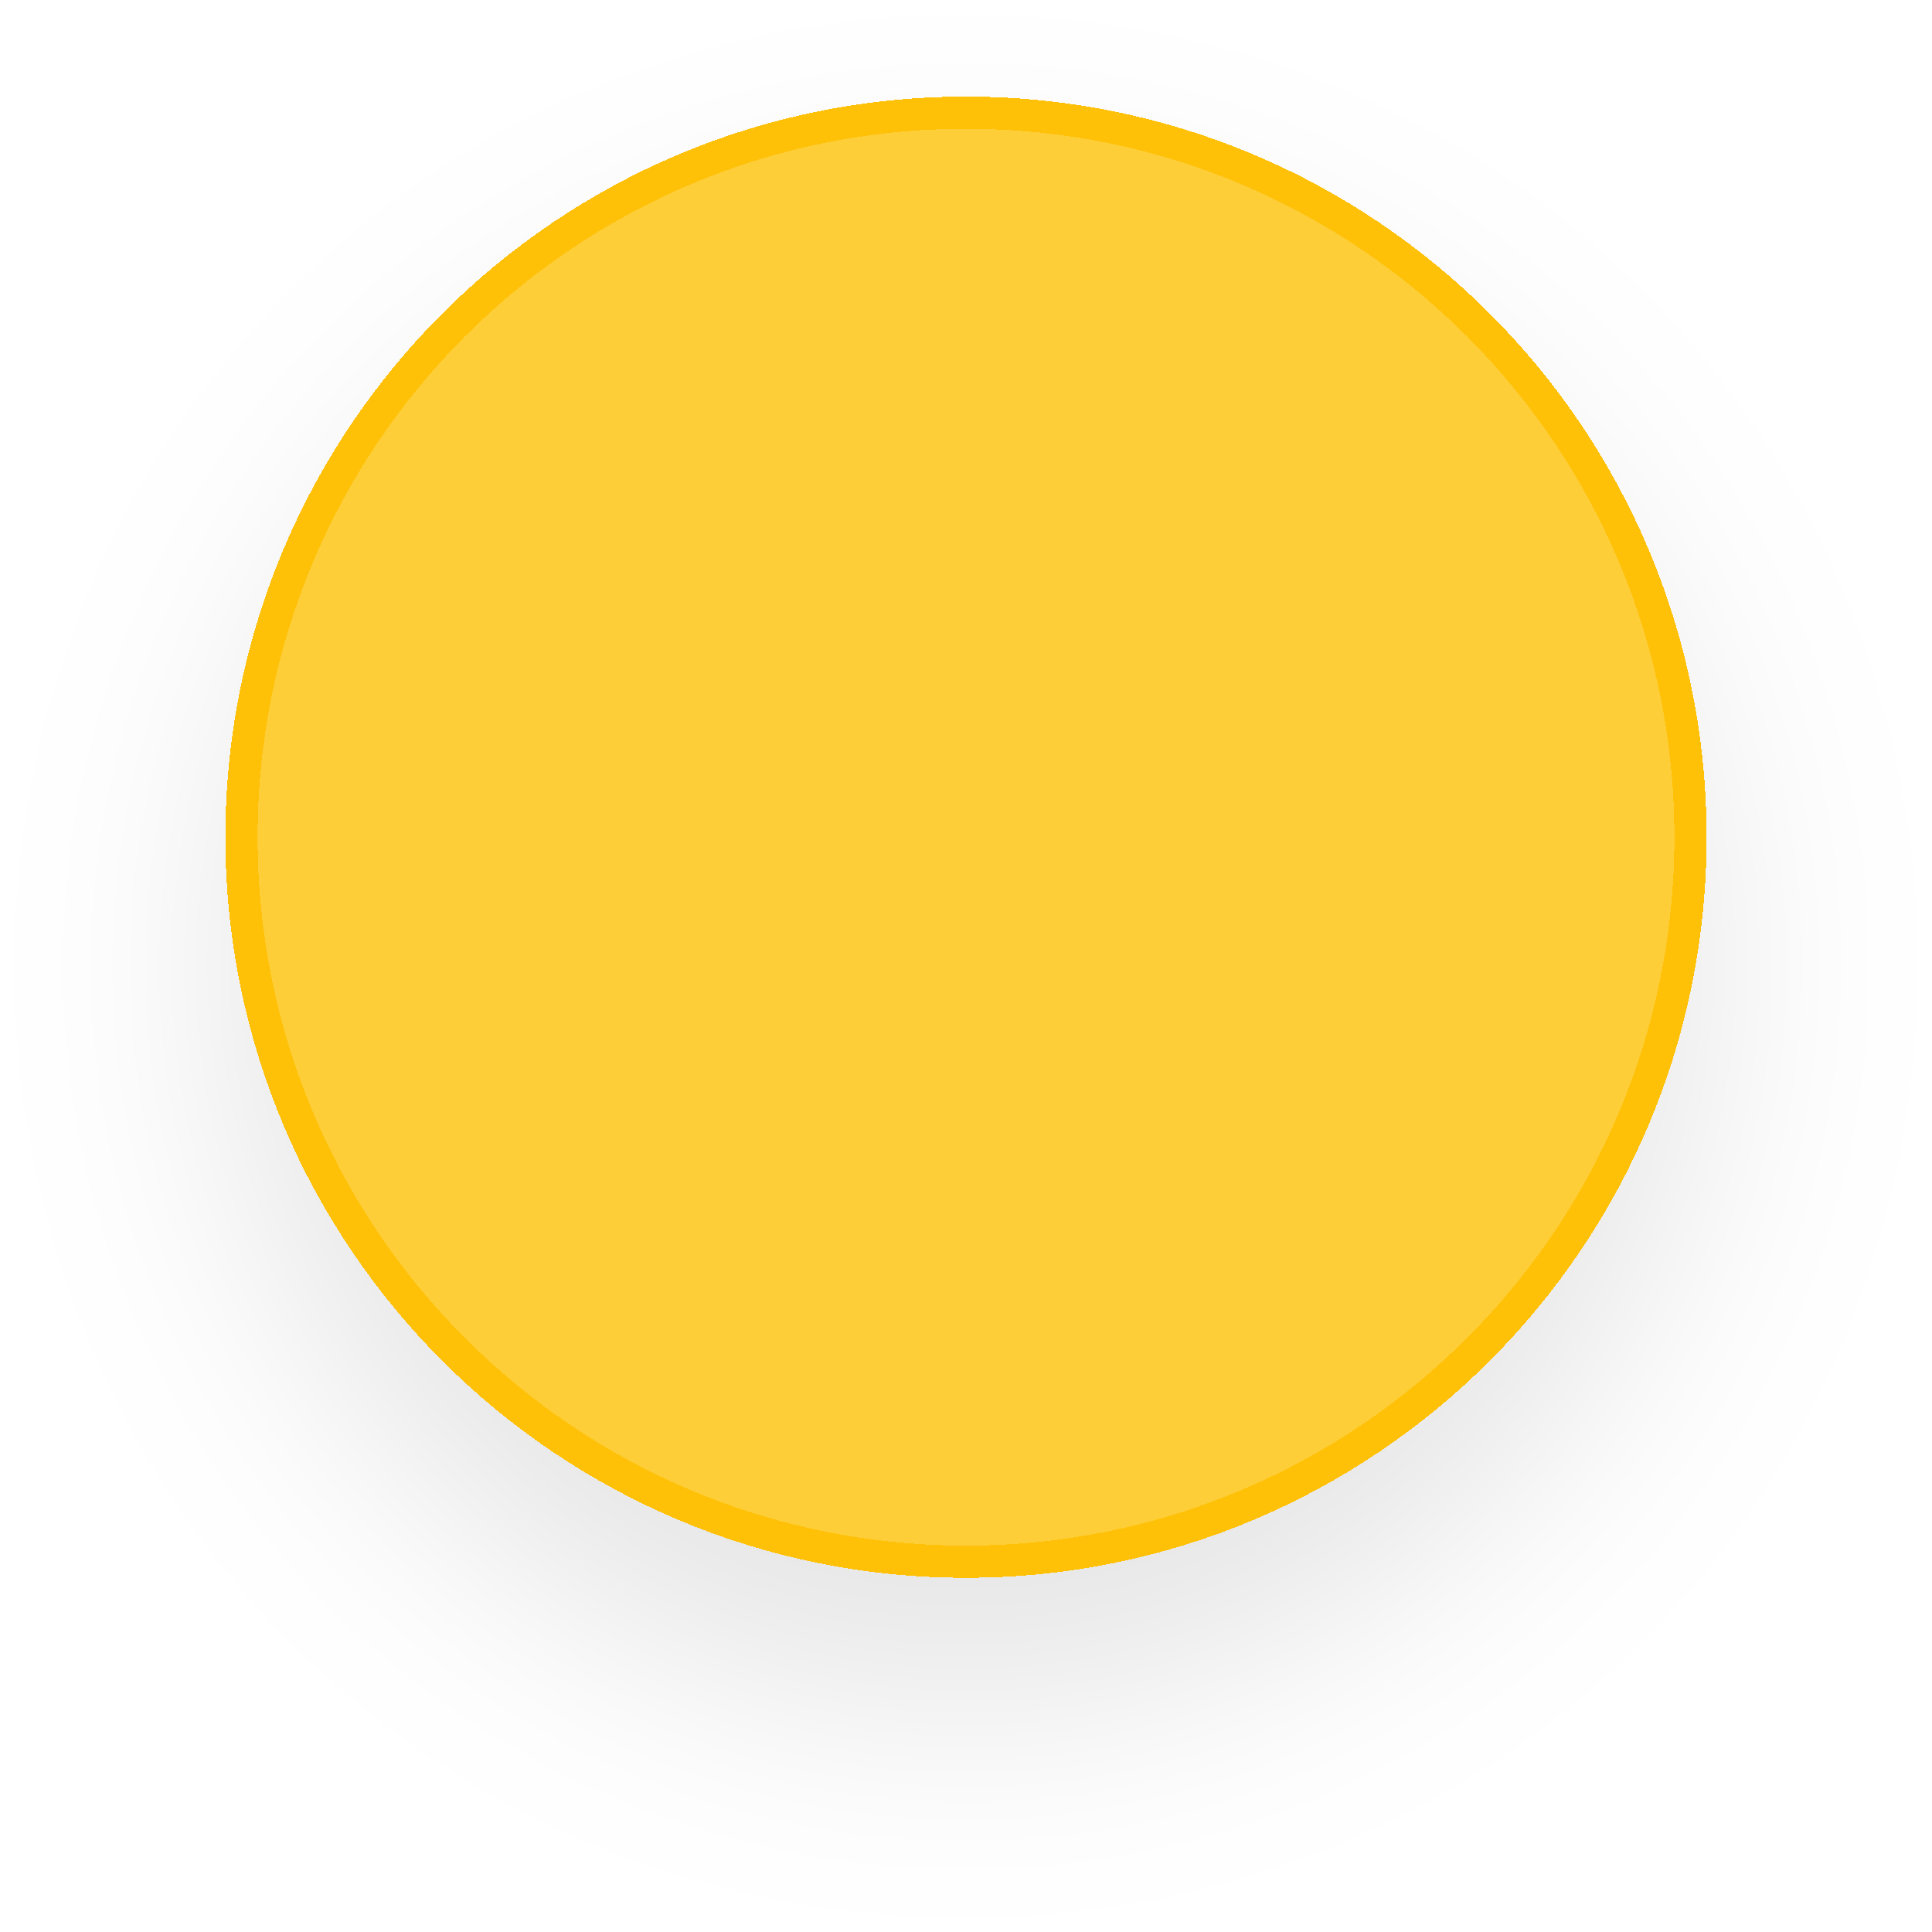
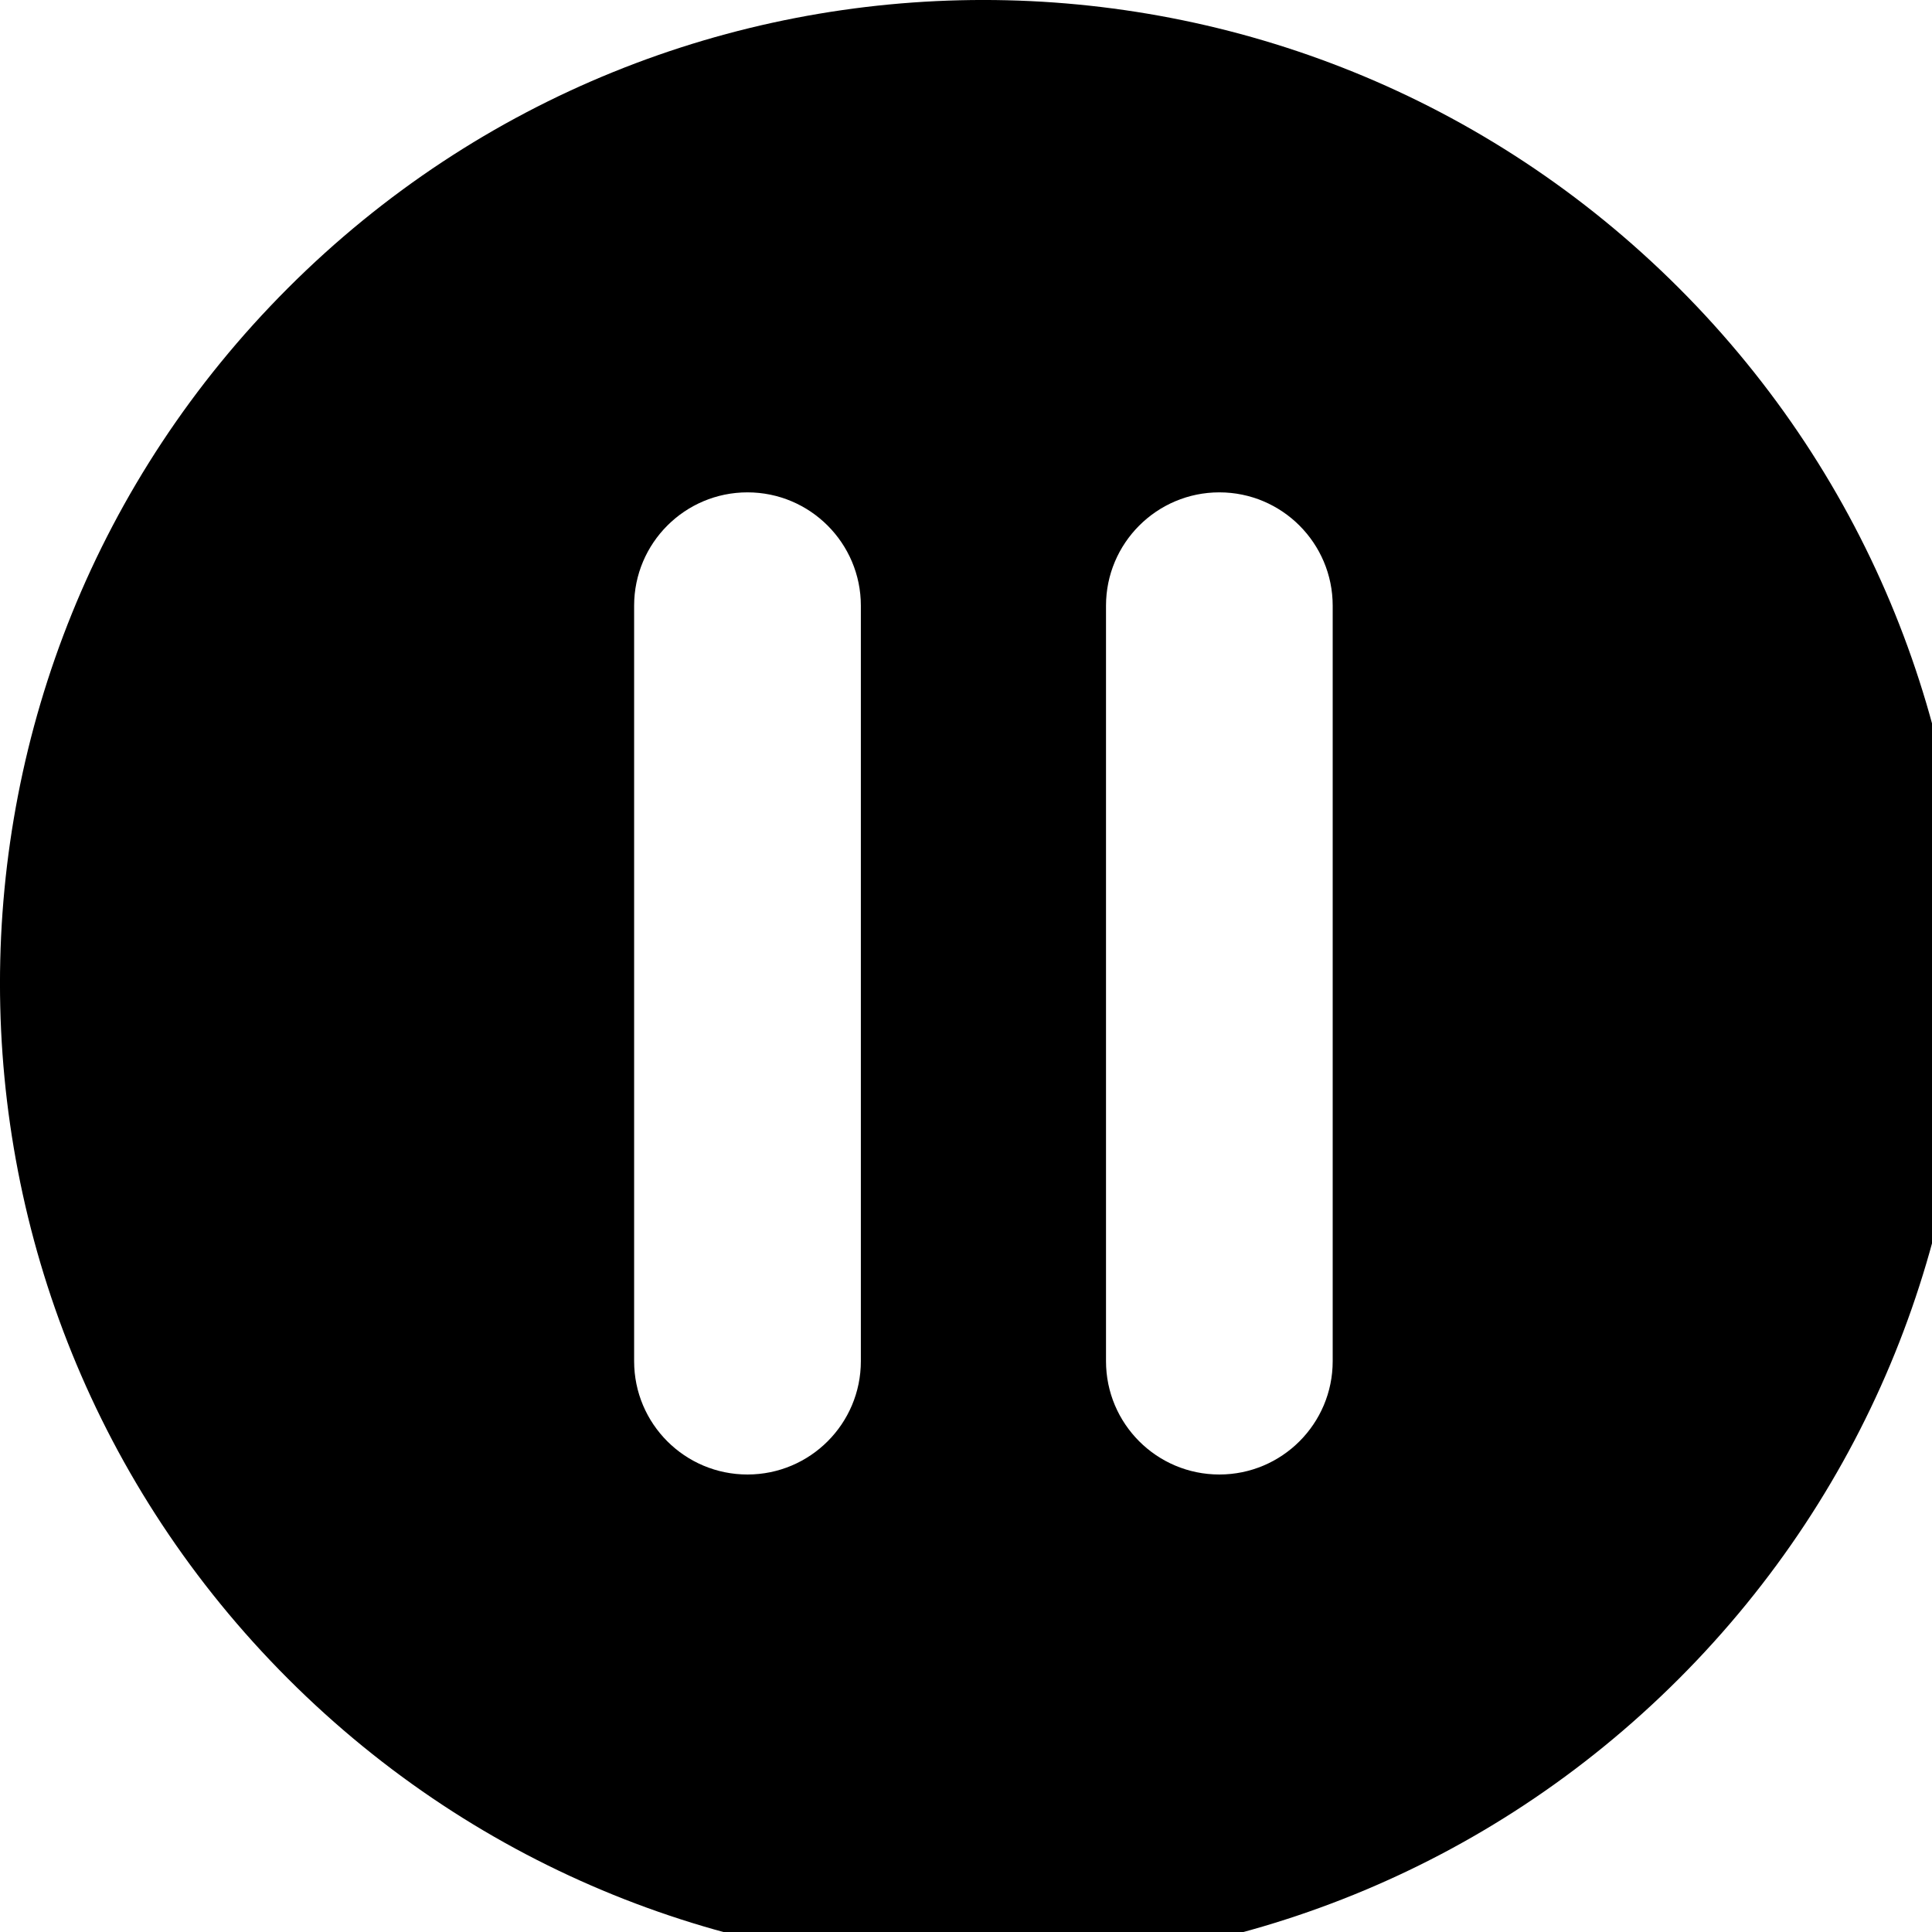
- <svg xmlns="http://www.w3.org/2000/svg" width="60" height="60" viewBox="0 0 60 60" fill="none">
-   <g filter="url(#filter0_d_1396_4428)">
-     <circle cx="30" cy="26" r="23" fill="#FEC107" fill-opacity="0.8" shape-rendering="crispEdges" />
-     <circle cx="30" cy="26" r="22.5" stroke="#FEC107" shape-rendering="crispEdges" />
+ <svg xmlns="http://www.w3.org/2000/svg" fill="current" version="1.1" id="Capa_1" width="40px" height="40px" viewBox="0 0 45 45" xml:space="preserve">
+   <g>
+     <g>
+       <g>
+         <path d="M39.104,6.708c-8.946-8.943-23.449-8.946-32.395,0c-8.946,8.944-8.946,23.447,0,32.394     c8.944,8.946,23.449,8.946,32.395,0C48.047,30.156,48.047,15.653,39.104,6.708z M20.051,31.704c0,1.459-1.183,2.64-2.641,2.64     s-2.64-1.181-2.64-2.64V14.108c0-1.457,1.182-2.64,2.64-2.64s2.641,1.183,2.641,2.64V31.704z M31.041,31.704     c0,1.459-1.183,2.64-2.64,2.64s-2.64-1.181-2.64-2.64V14.108c0-1.457,1.183-2.64,2.64-2.64s2.64,1.183,2.64,2.64V31.704z" />
+       </g>
+     </g>
  </g>
-   <defs>
-     <filter id="filter0_d_1396_4428" x="0" y="0" width="60" height="60" filterUnits="userSpaceOnUse" color-interpolation-filters="sRGB">
-       <feFlood flood-opacity="0" result="BackgroundImageFix" />
-       <feColorMatrix in="SourceAlpha" type="matrix" values="0 0 0 0 0 0 0 0 0 0 0 0 0 0 0 0 0 0 127 0" result="hardAlpha" />
-       <feOffset dy="4" />
-       <feGaussianBlur stdDeviation="3.5" />
-       <feComposite in2="hardAlpha" operator="out" />
-       <feColorMatrix type="matrix" values="0 0 0 0 0 0 0 0 0 0 0 0 0 0 0 0 0 0 0.1 0" />
-       <feBlend mode="normal" in2="BackgroundImageFix" result="effect1_dropShadow_1396_4428" />
-       <feBlend mode="normal" in="SourceGraphic" in2="effect1_dropShadow_1396_4428" result="shape" />
-     </filter>
-   </defs>
</svg>
